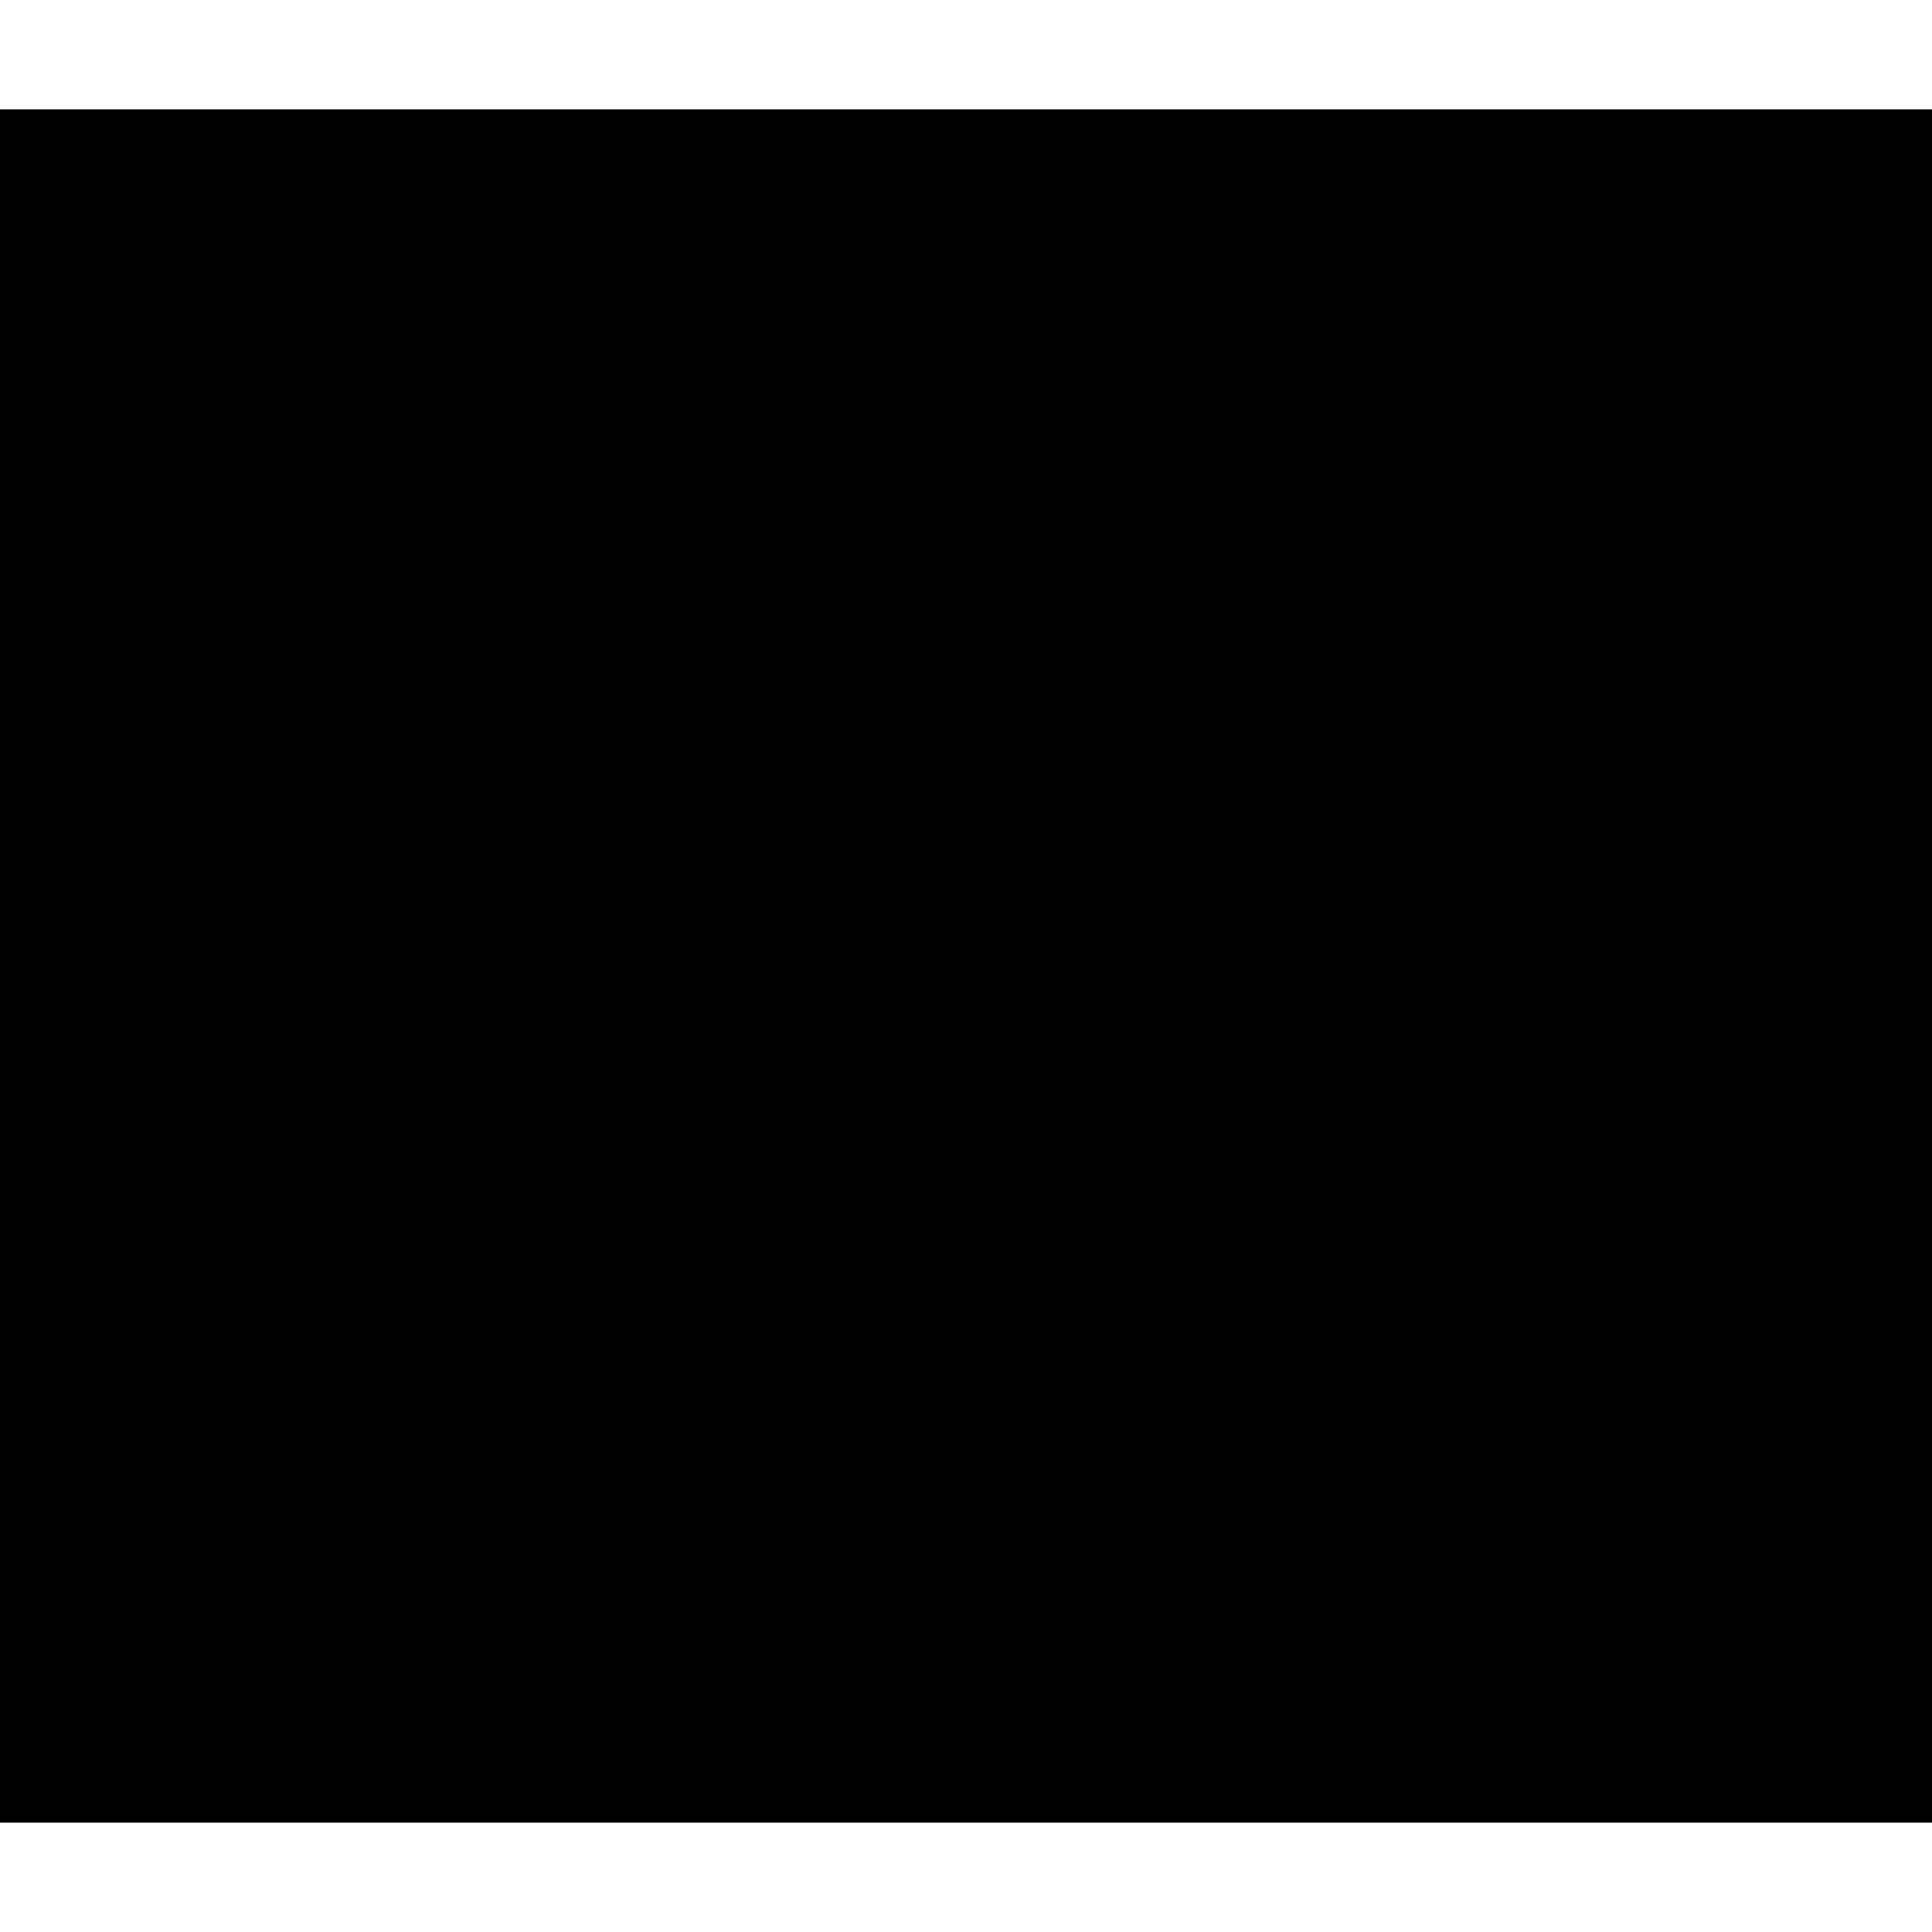
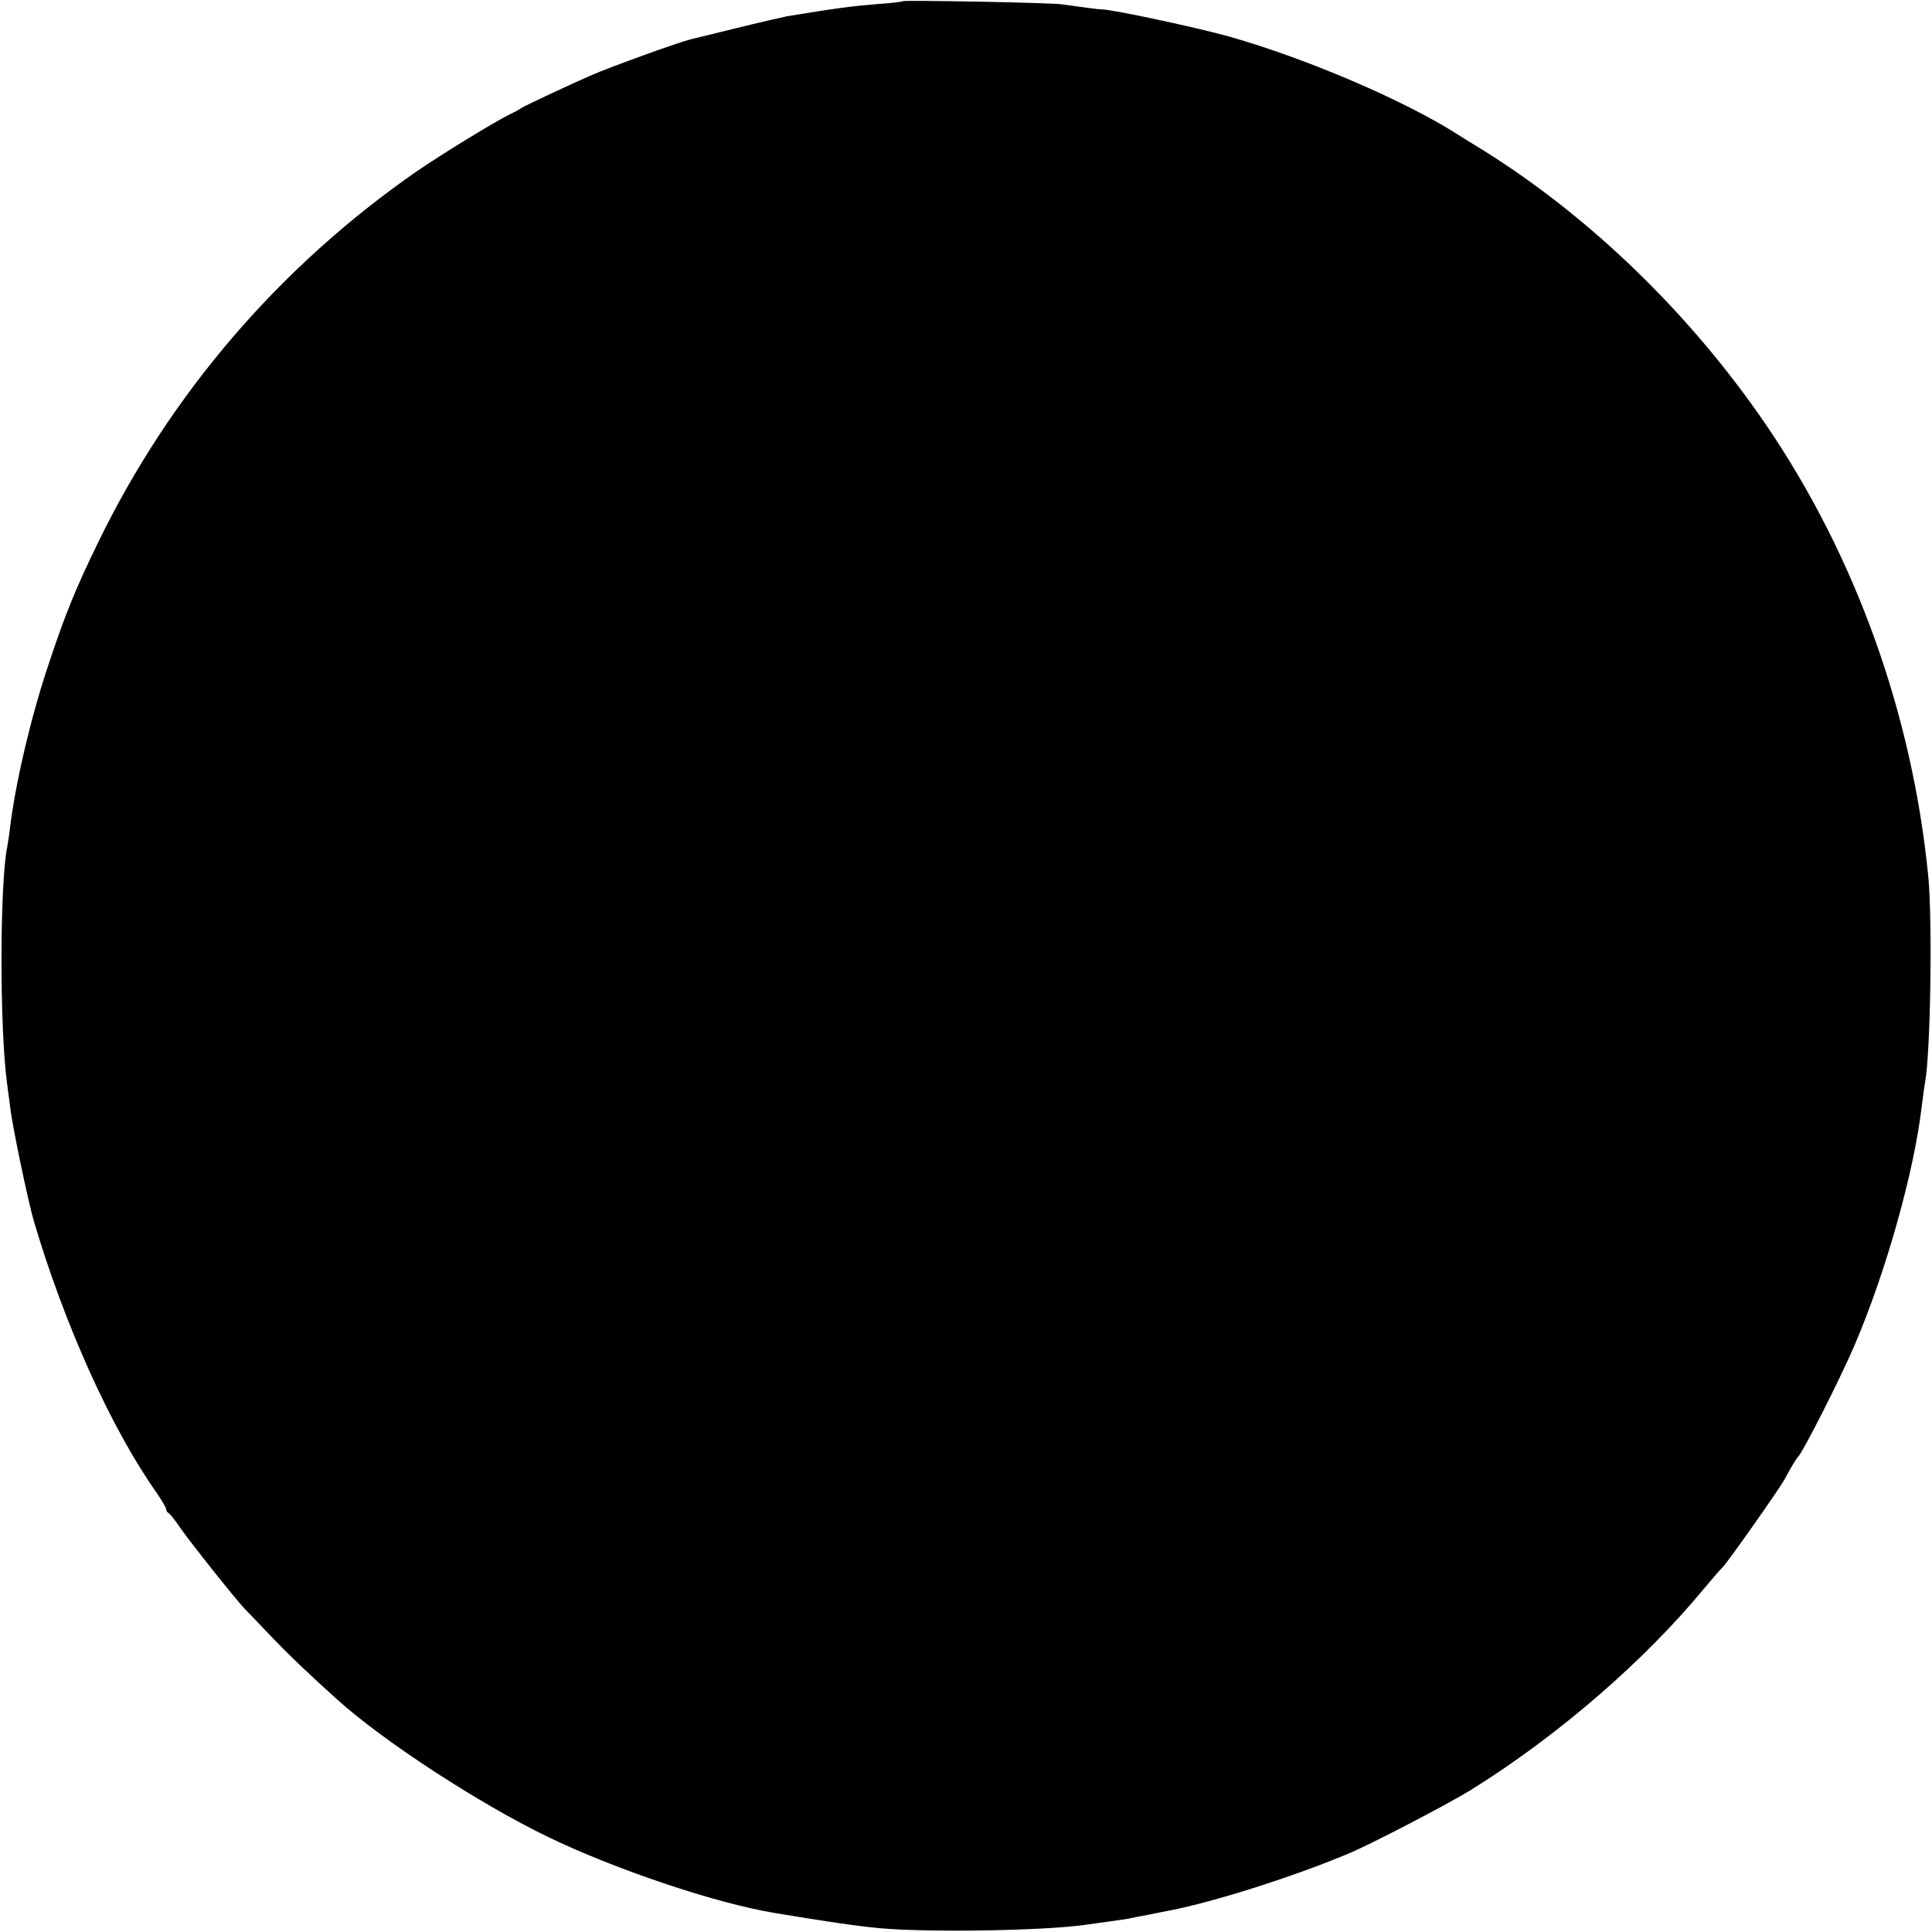
- <svg xmlns="http://www.w3.org/2000/svg" version="1.0" width="265pt" height="265pt" viewBox="0 0 265 265" preserveAspectRatio="xMidYMid meet">
-   <g transform="translate(0,265) scale(0.1,-0.1)" fill="#000000" stroke="none">
-     <path d="M0 1325 l0 -1175 1325 0 1325 0 0 1175 0 1175 -1325 0 -1325 0 0 -1175z" />
+ <svg xmlns="http://www.w3.org/2000/svg" version="1.0" width="663pt" height="663pt" viewBox="0 0 663 663" preserveAspectRatio="xMidYMid meet">
+   <g transform="translate(0,663) scale(0.1,-0.1)" fill="#000000" stroke="none">
+     <path d="M3099 6626 c-2 -2 -42 -7 -89 -10 -86 -7 -140 -14 -310 -42 -19 -4 -98 -22 -175 -41 -77 -19 -147 -36 -155 -38 -38 -9 -272 -93 -345 -125 -60 -26 -222 -102 -235 -110 -8 -6 -26 -16 -40 -22 -56 -28 -231 -135 -320 -196 -471 -327 -846 -764 -1094 -1275 -77 -158 -114 -249 -171 -422 -59 -176 -112 -403 -130 -551 -3 -27 -8 -58 -10 -69 -26 -126 -27 -627 0 -819 2 -17 7 -51 10 -76 7 -64 62 -325 81 -390 105 -355 265 -711 421 -932 18 -26 33 -52 33 -57 0 -5 4 -11 8 -13 5 -2 23 -25 42 -53 34 -49 186 -240 218 -274 10 -10 49 -51 88 -92 66 -69 130 -130 232 -222 160 -144 489 -358 723 -471 232 -112 577 -228 779 -261 160 -27 290 -46 360 -52 167 -15 551 -9 700 11 14 2 49 7 79 11 30 4 63 9 75 11 12 3 44 9 71 14 28 6 59 12 70 14 154 30 424 116 610 194 80 33 342 170 422 219 299 186 596 443 802 693 30 36 57 67 61 70 12 9 199 274 215 305 18 34 38 68 45 75 18 18 146 271 194 383 108 252 205 597 231 822 4 32 9 68 11 80 19 97 26 556 11 710 -55 555 -249 1095 -555 1545 -258 379 -602 713 -970 943 -43 26 -84 52 -92 57 -182 116 -516 259 -780 334 -110 31 -399 93 -440 94 -14 0 -71 8 -135 17 -35 6 -541 15 -546 11z" />
  </g>
</svg>
